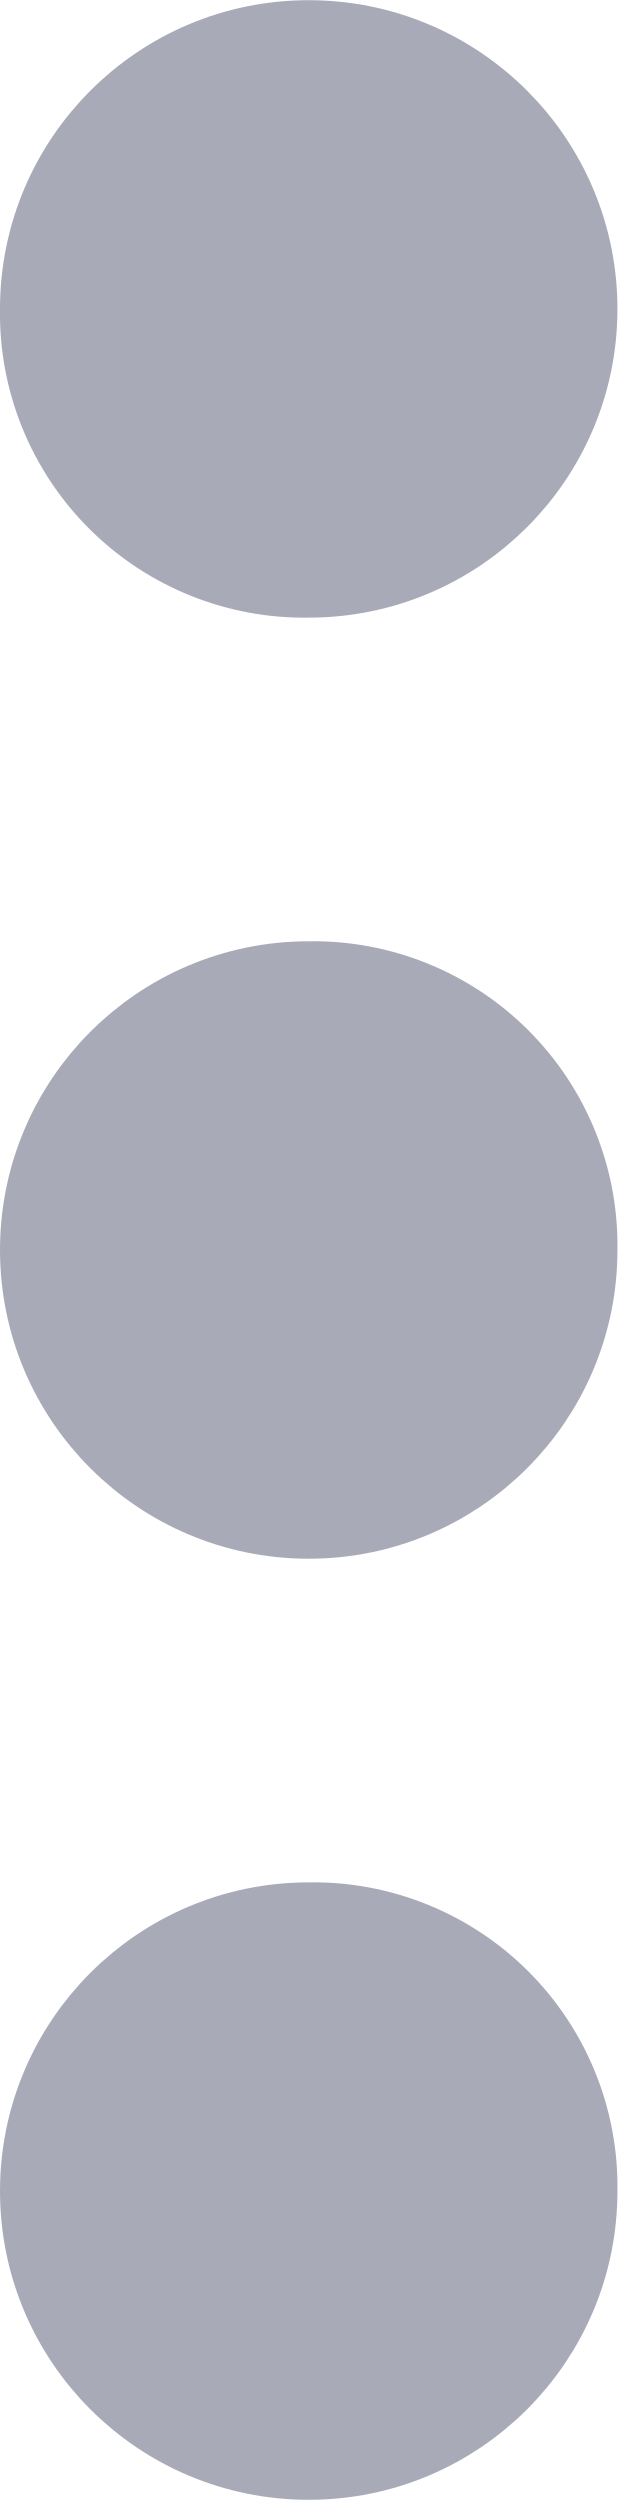
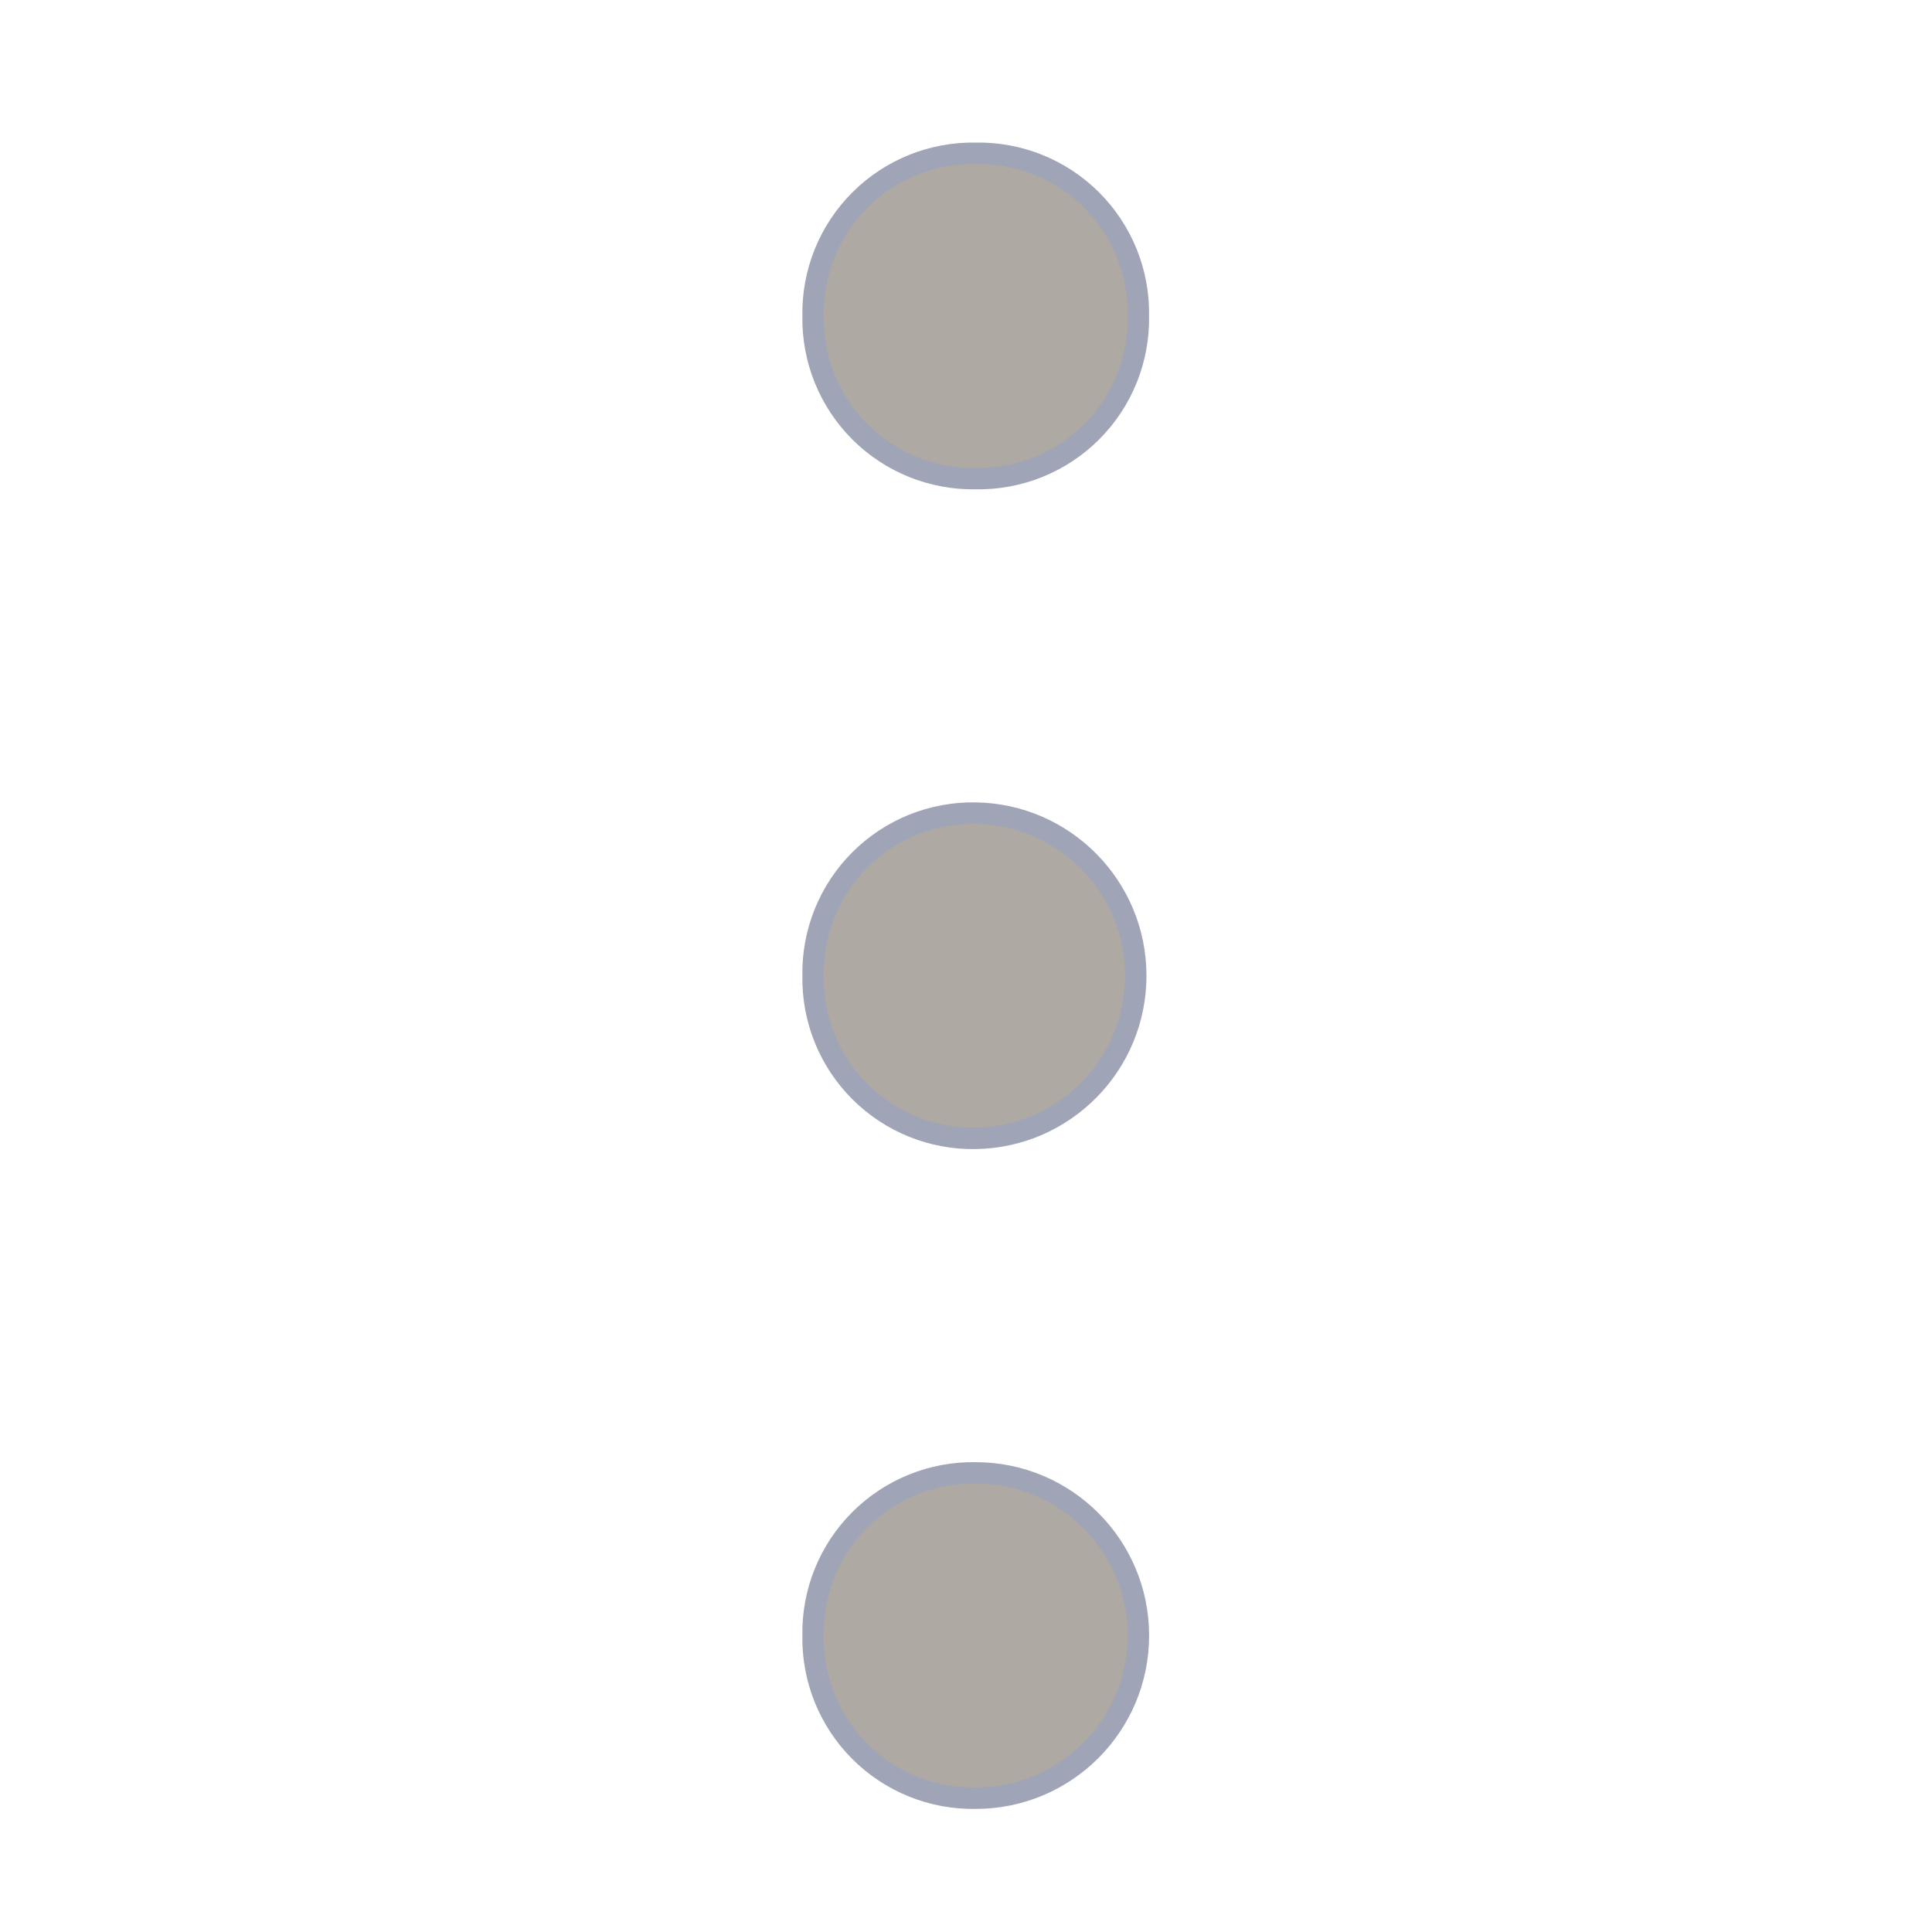
- <svg xmlns="http://www.w3.org/2000/svg" width="3.269" height="13.232" viewBox="0 0 3.269 13.232">
-   <g id="ic_3_dots" transform="translate(-12.75 -3.75)">
-     <path id="Path_1" data-name="Path 1" d="M14.384,6.769A1.384,1.384,0,1,0,13,5.384,1.36,1.36,0,0,0,14.384,6.769Z" fill="#a8abb7" stroke="#a8abb7" stroke-width="0.5" />
-     <path id="Path_2" data-name="Path 2" d="M14.384,13a1.384,1.384,0,1,0,1.384,1.384A1.36,1.36,0,0,0,14.384,13Z" transform="translate(0 -4.018)" fill="#a8abb7" stroke="#a8abb7" stroke-width="0.5" />
-     <path id="Path_3" data-name="Path 3" d="M14.384,22a1.384,1.384,0,1,0,1.384,1.384A1.36,1.36,0,0,0,14.384,22Z" transform="translate(0 -8.037)" fill="#a8abb7" stroke="#a8abb7" stroke-width="0.5" />
+ <svg xmlns="http://www.w3.org/2000/svg" width="45" height="45" viewBox="0 0 45 45">
+   <defs>
+     <clipPath id="clip-path">
+       <rect id="Rectangle_39" data-name="Rectangle 39" width="45" height="45" transform="translate(3938 -49)" fill="#afa9a3" />
+     </clipPath>
+   </defs>
+   <g id="ic_3_dots" transform="translate(-3938 49)" clip-path="url(#clip-path)">
+     <path id="ic_dots_menu" d="M0,34.524a3.721,3.721,0,0,1,3.788-3.788,3.788,3.788,0,0,1,0,7.576A3.721,3.721,0,0,1,0,34.524ZM0,19.156a3.721,3.721,0,0,1,3.788-3.788,3.788,3.788,0,0,1,0,7.575A3.72,3.72,0,0,1,0,19.156ZM0,3.788A3.72,3.72,0,0,1,3.788,0,3.72,3.72,0,0,1,7.575,3.788,3.72,3.72,0,0,1,3.788,7.576,3.721,3.721,0,0,1,0,3.788Z" transform="translate(3956.939 -45.429)" fill="#afa9a3" stroke="#a0a4b7" stroke-width="0.5" />
  </g>
</svg>
